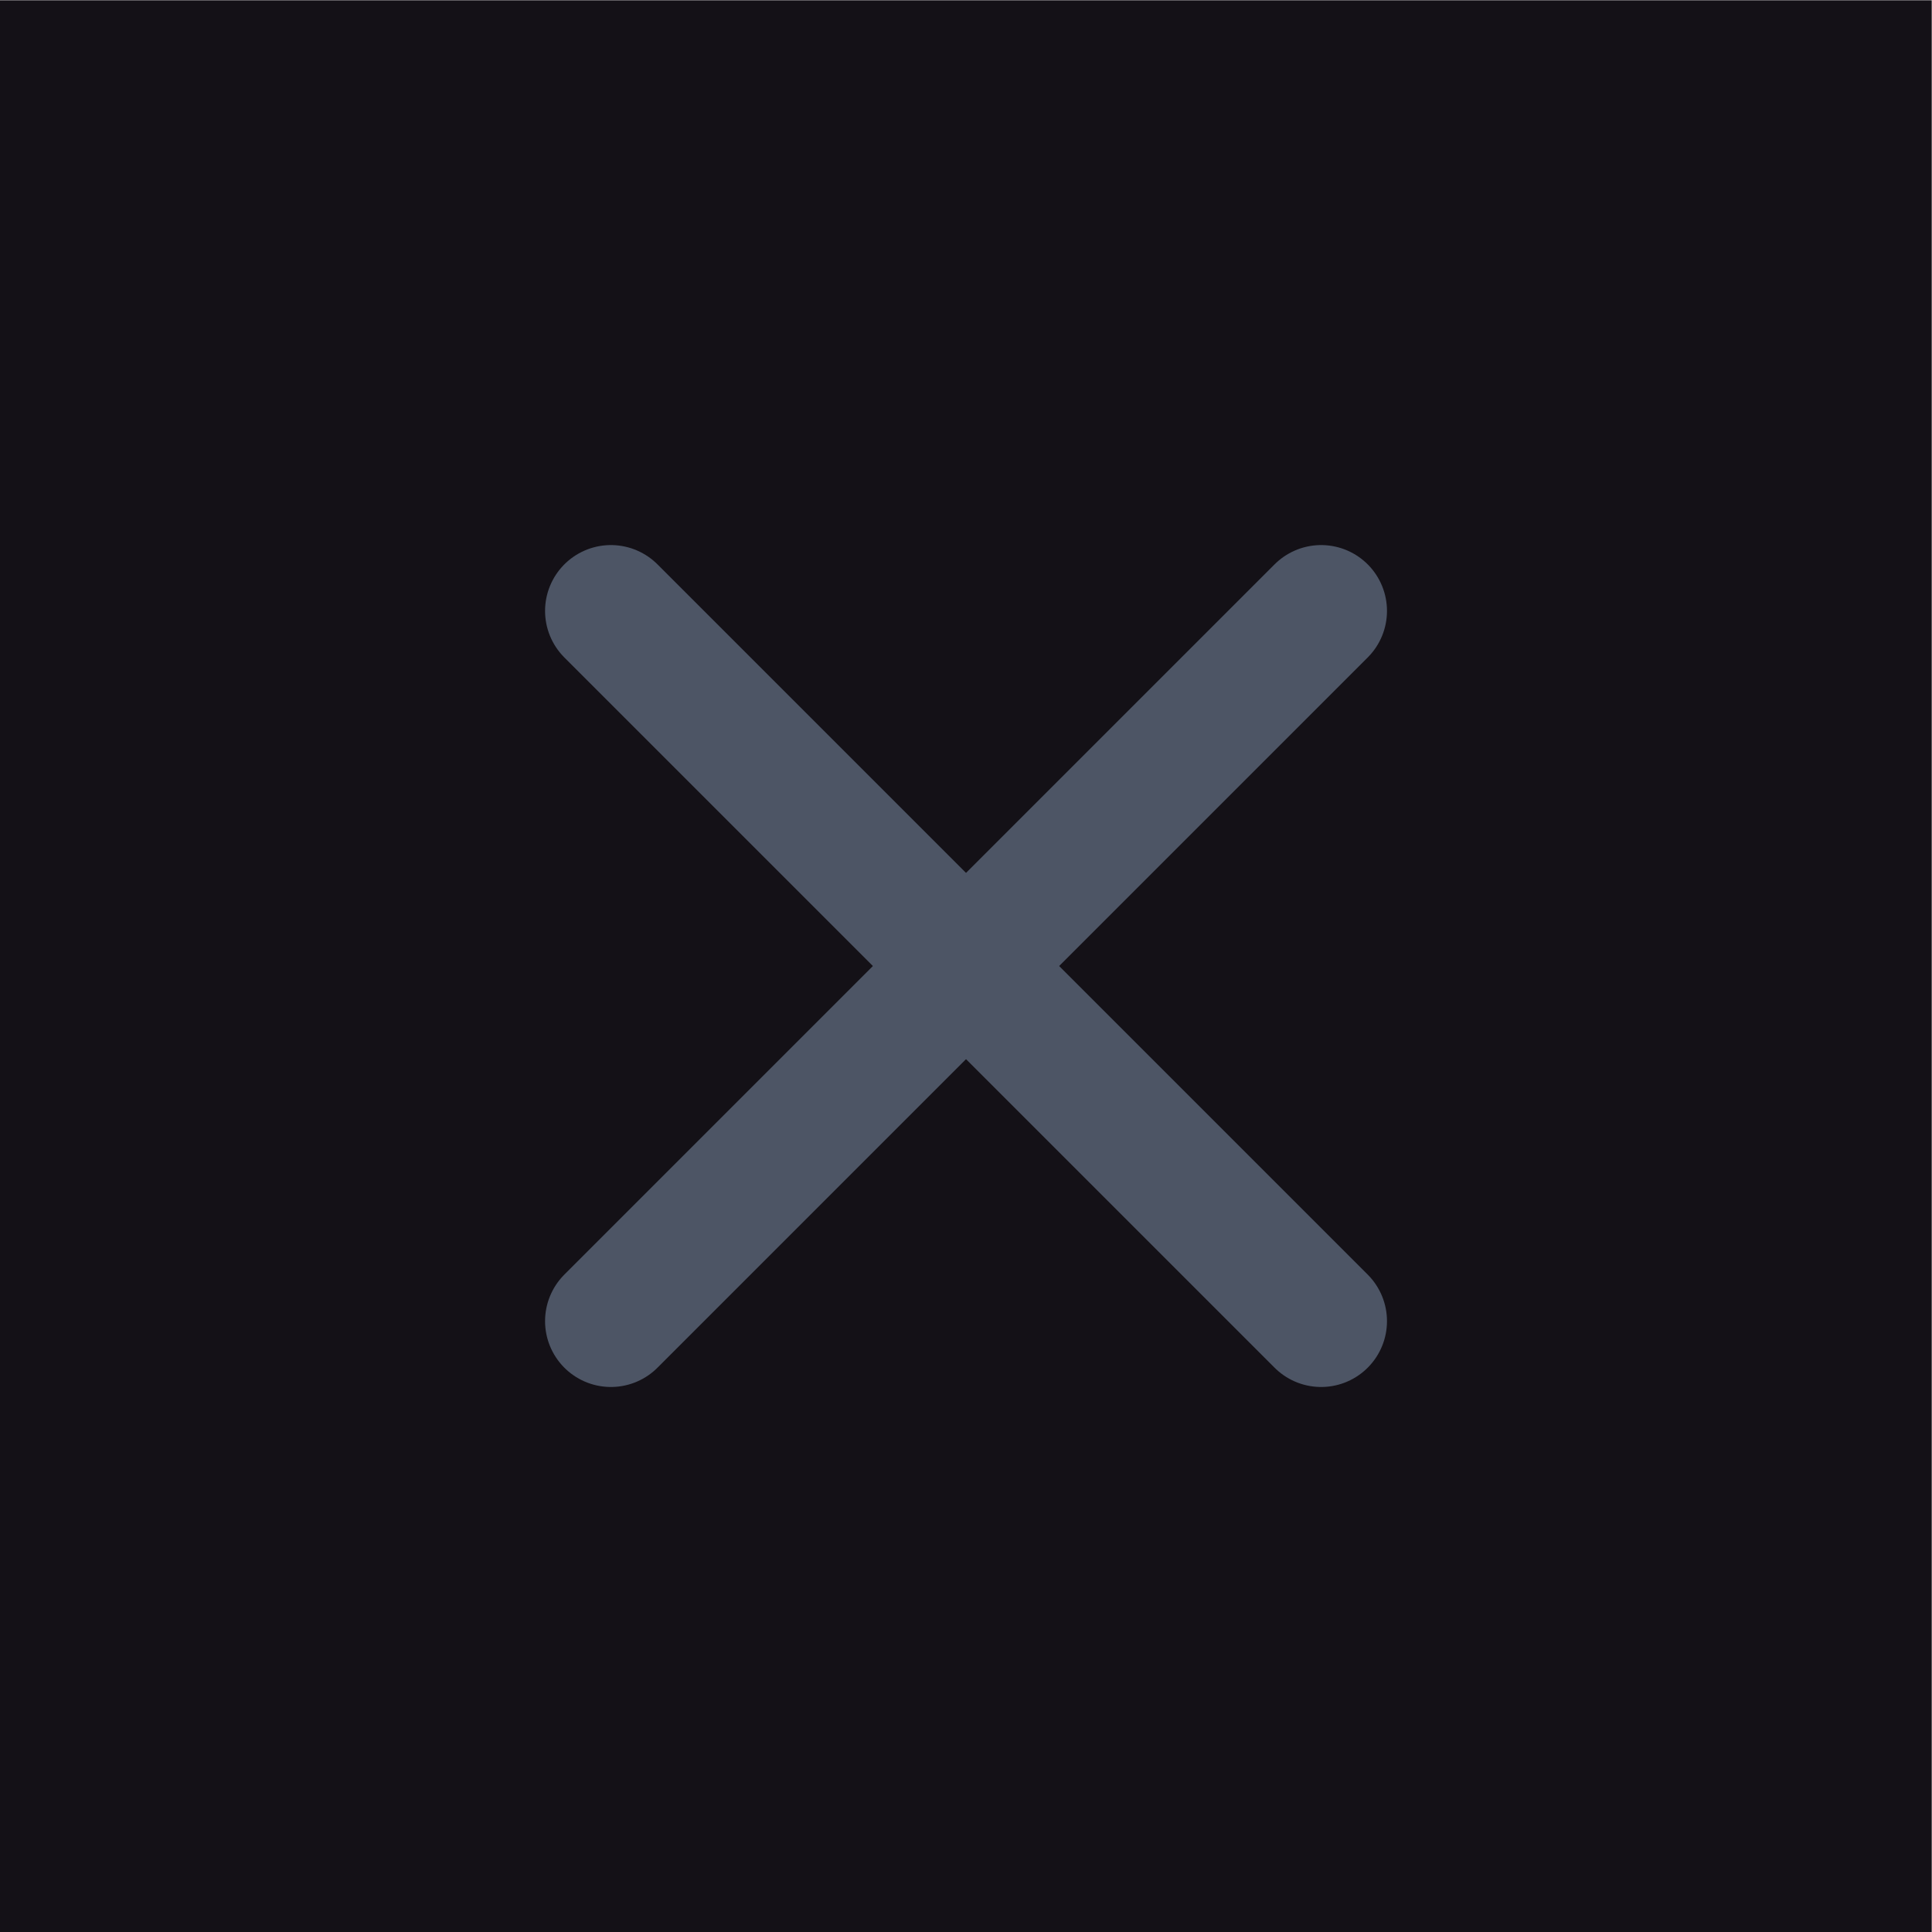
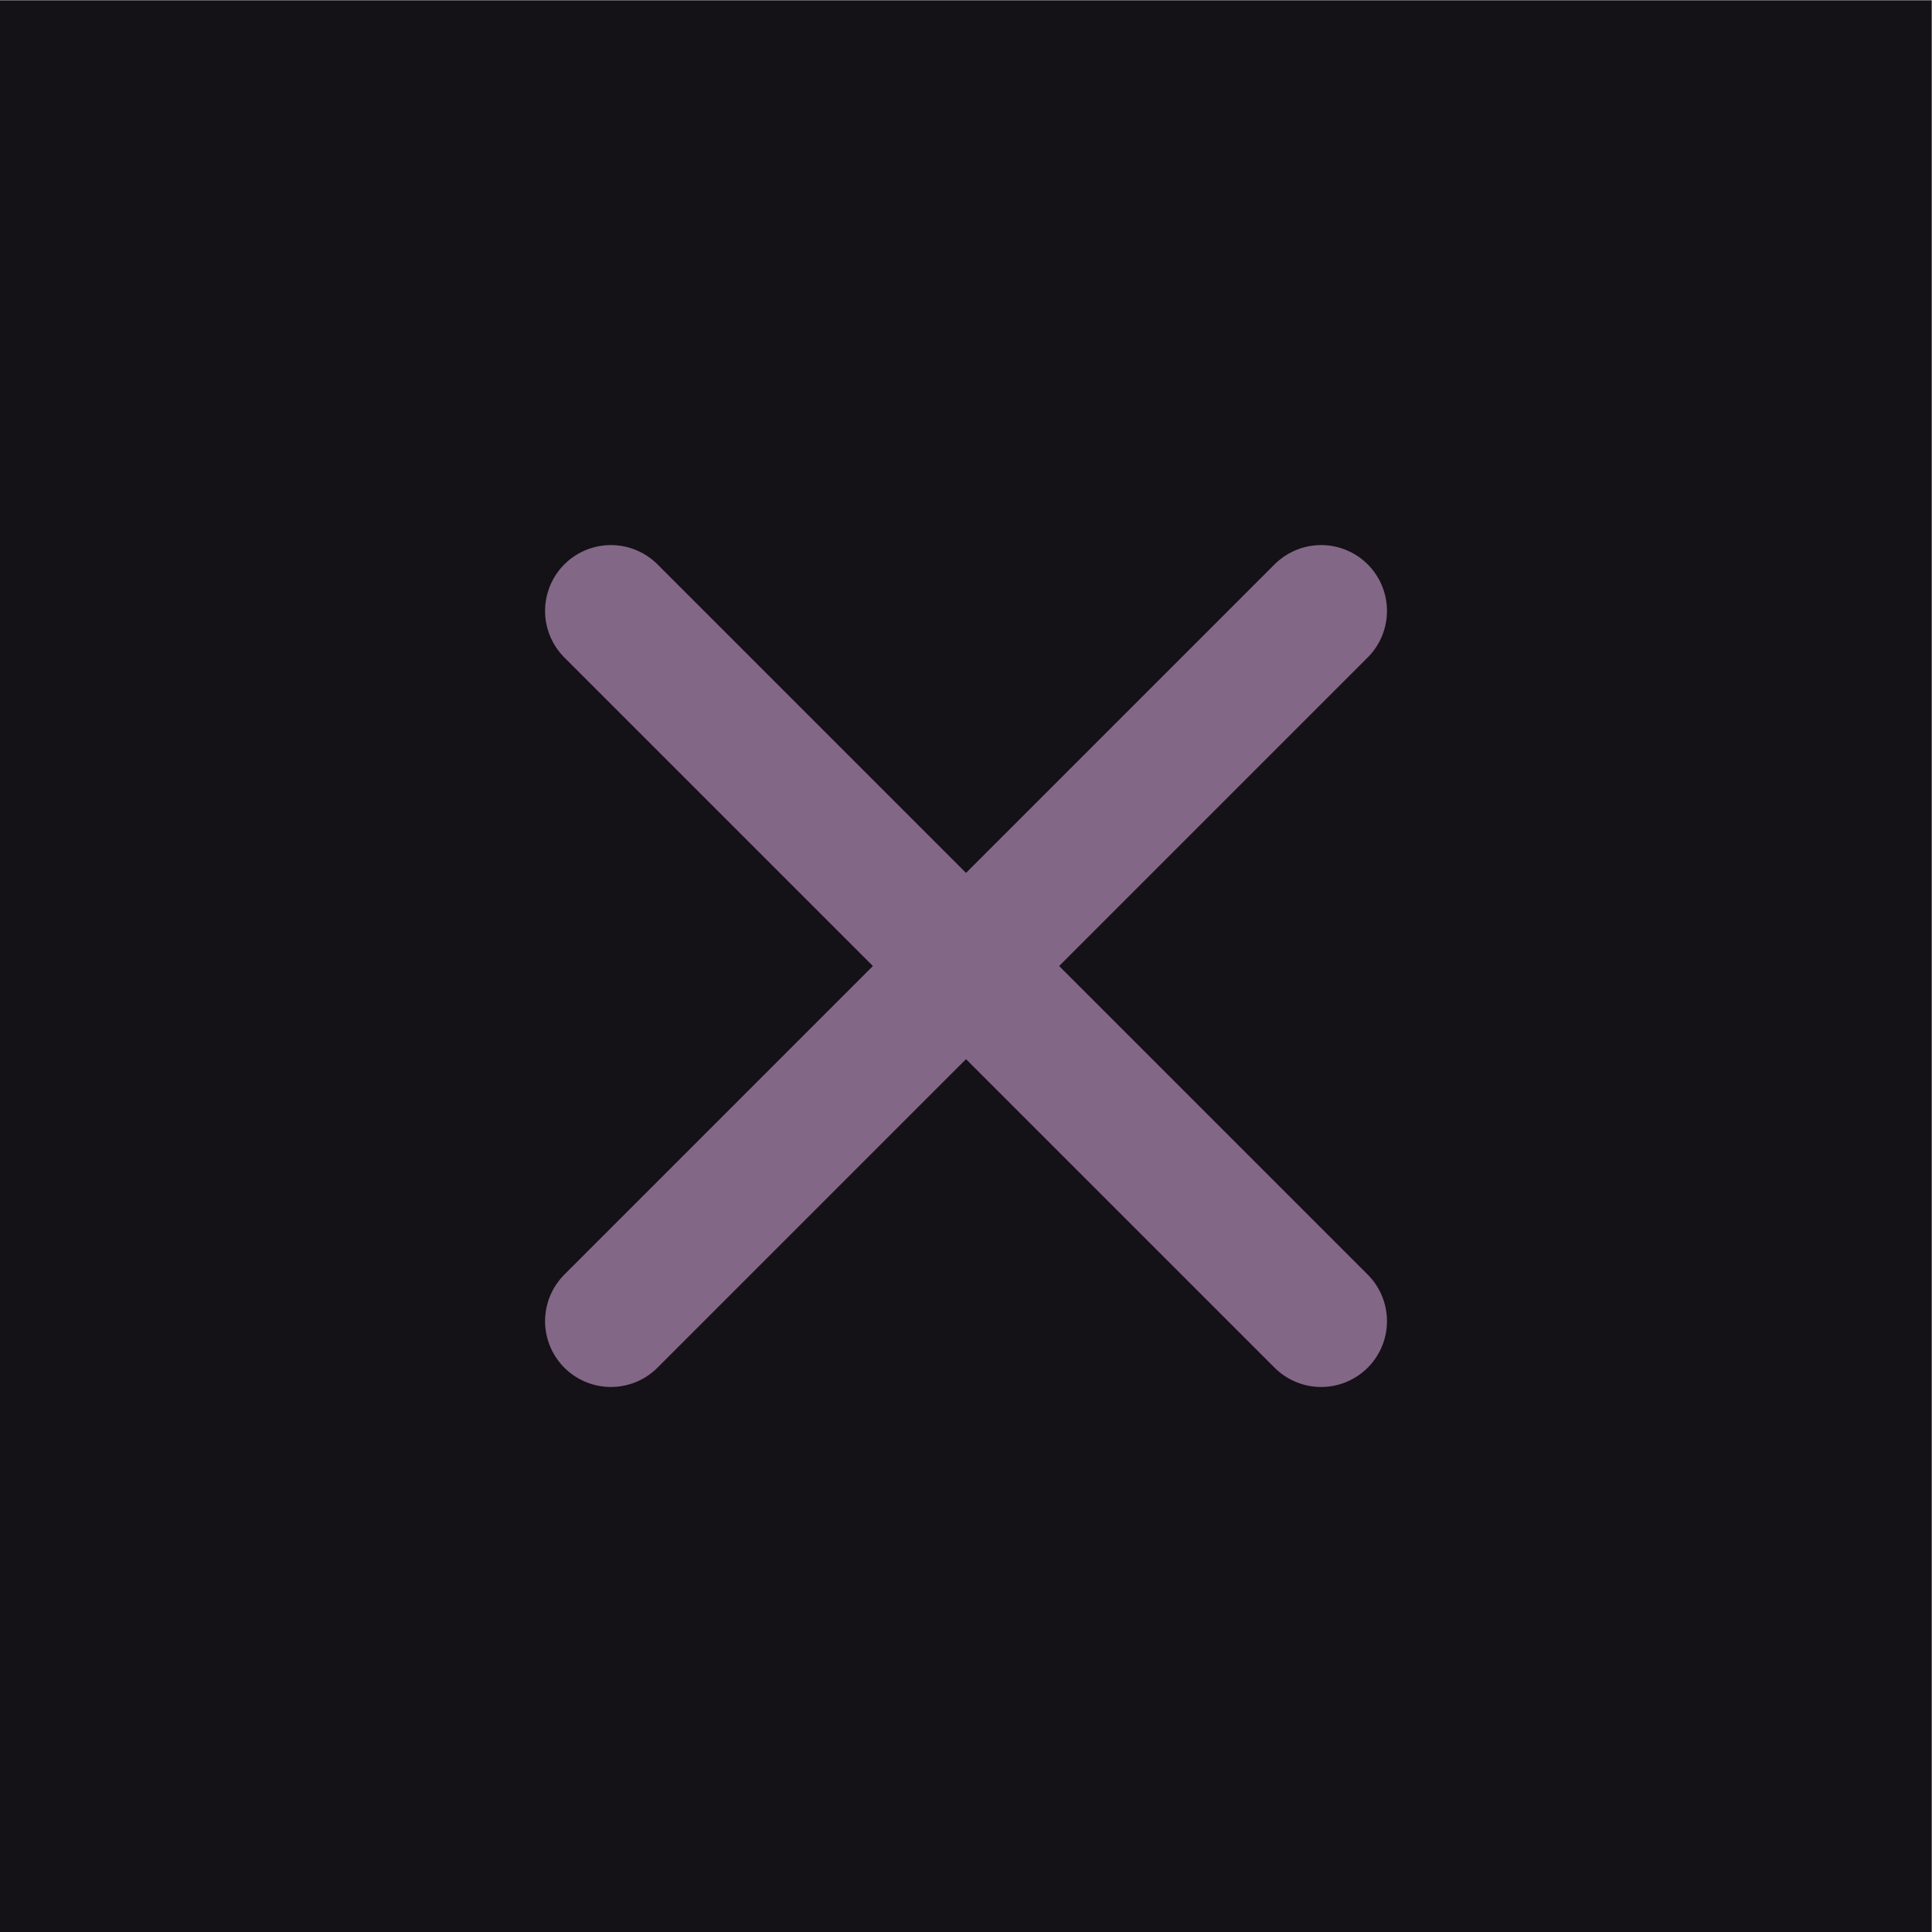
<svg xmlns="http://www.w3.org/2000/svg" width="22" height="22" viewBox="0 0 22 22" version="1.1" id="svg12">
  <defs id="defs16" />
  <rect width="21.997" height="21.997" id="rect2" x="0" y="0.003" style="fill:#141117;stroke-width:0.687;fill-opacity:1" />
-   <g id="g833" transform="matrix(0.7420311,0,0,0.7420311,3.03939,2.603133)" style="stroke-width:2.021;stroke-miterlimit:4;stroke-dasharray:none;stroke:#4d5565;stroke-opacity:1">
-     <path id="path814" d="M 5.279,16.766 16.178,5.867" style="fill:none;stroke:#4d5565;stroke-width:2.021;stroke-linecap:round;stroke-linejoin:round;stroke-miterlimit:4;stroke-dasharray:none;stroke-opacity:1" />
-     <path id="path814-3" d="M 16.178,16.766 5.279,5.867" style="fill:none;stroke:#4d5565;stroke-width:2.021;stroke-linecap:round;stroke-linejoin:round;stroke-miterlimit:4;stroke-dasharray:none;stroke-opacity:1" />
+   <g id="g833" transform="matrix(0.7420311,0,0,0.7420311,3.03939,2.603133)" style="stroke-width:2.021;stroke-miterlimit:4;stroke-dasharray:none;stroke:#836786;stroke-opacity:1">
+     <path id="path814" d="M 5.279,16.766 16.178,5.867" style="fill:none;stroke:#836786;stroke-width:2.021;stroke-linecap:round;stroke-linejoin:round;stroke-miterlimit:4;stroke-dasharray:none;stroke-opacity:1" />
+     <path id="path814-3" d="M 16.178,16.766 5.279,5.867" style="fill:none;stroke:#836786;stroke-width:2.021;stroke-linecap:round;stroke-linejoin:round;stroke-miterlimit:4;stroke-dasharray:none;stroke-opacity:1" />
  </g>
</svg>
